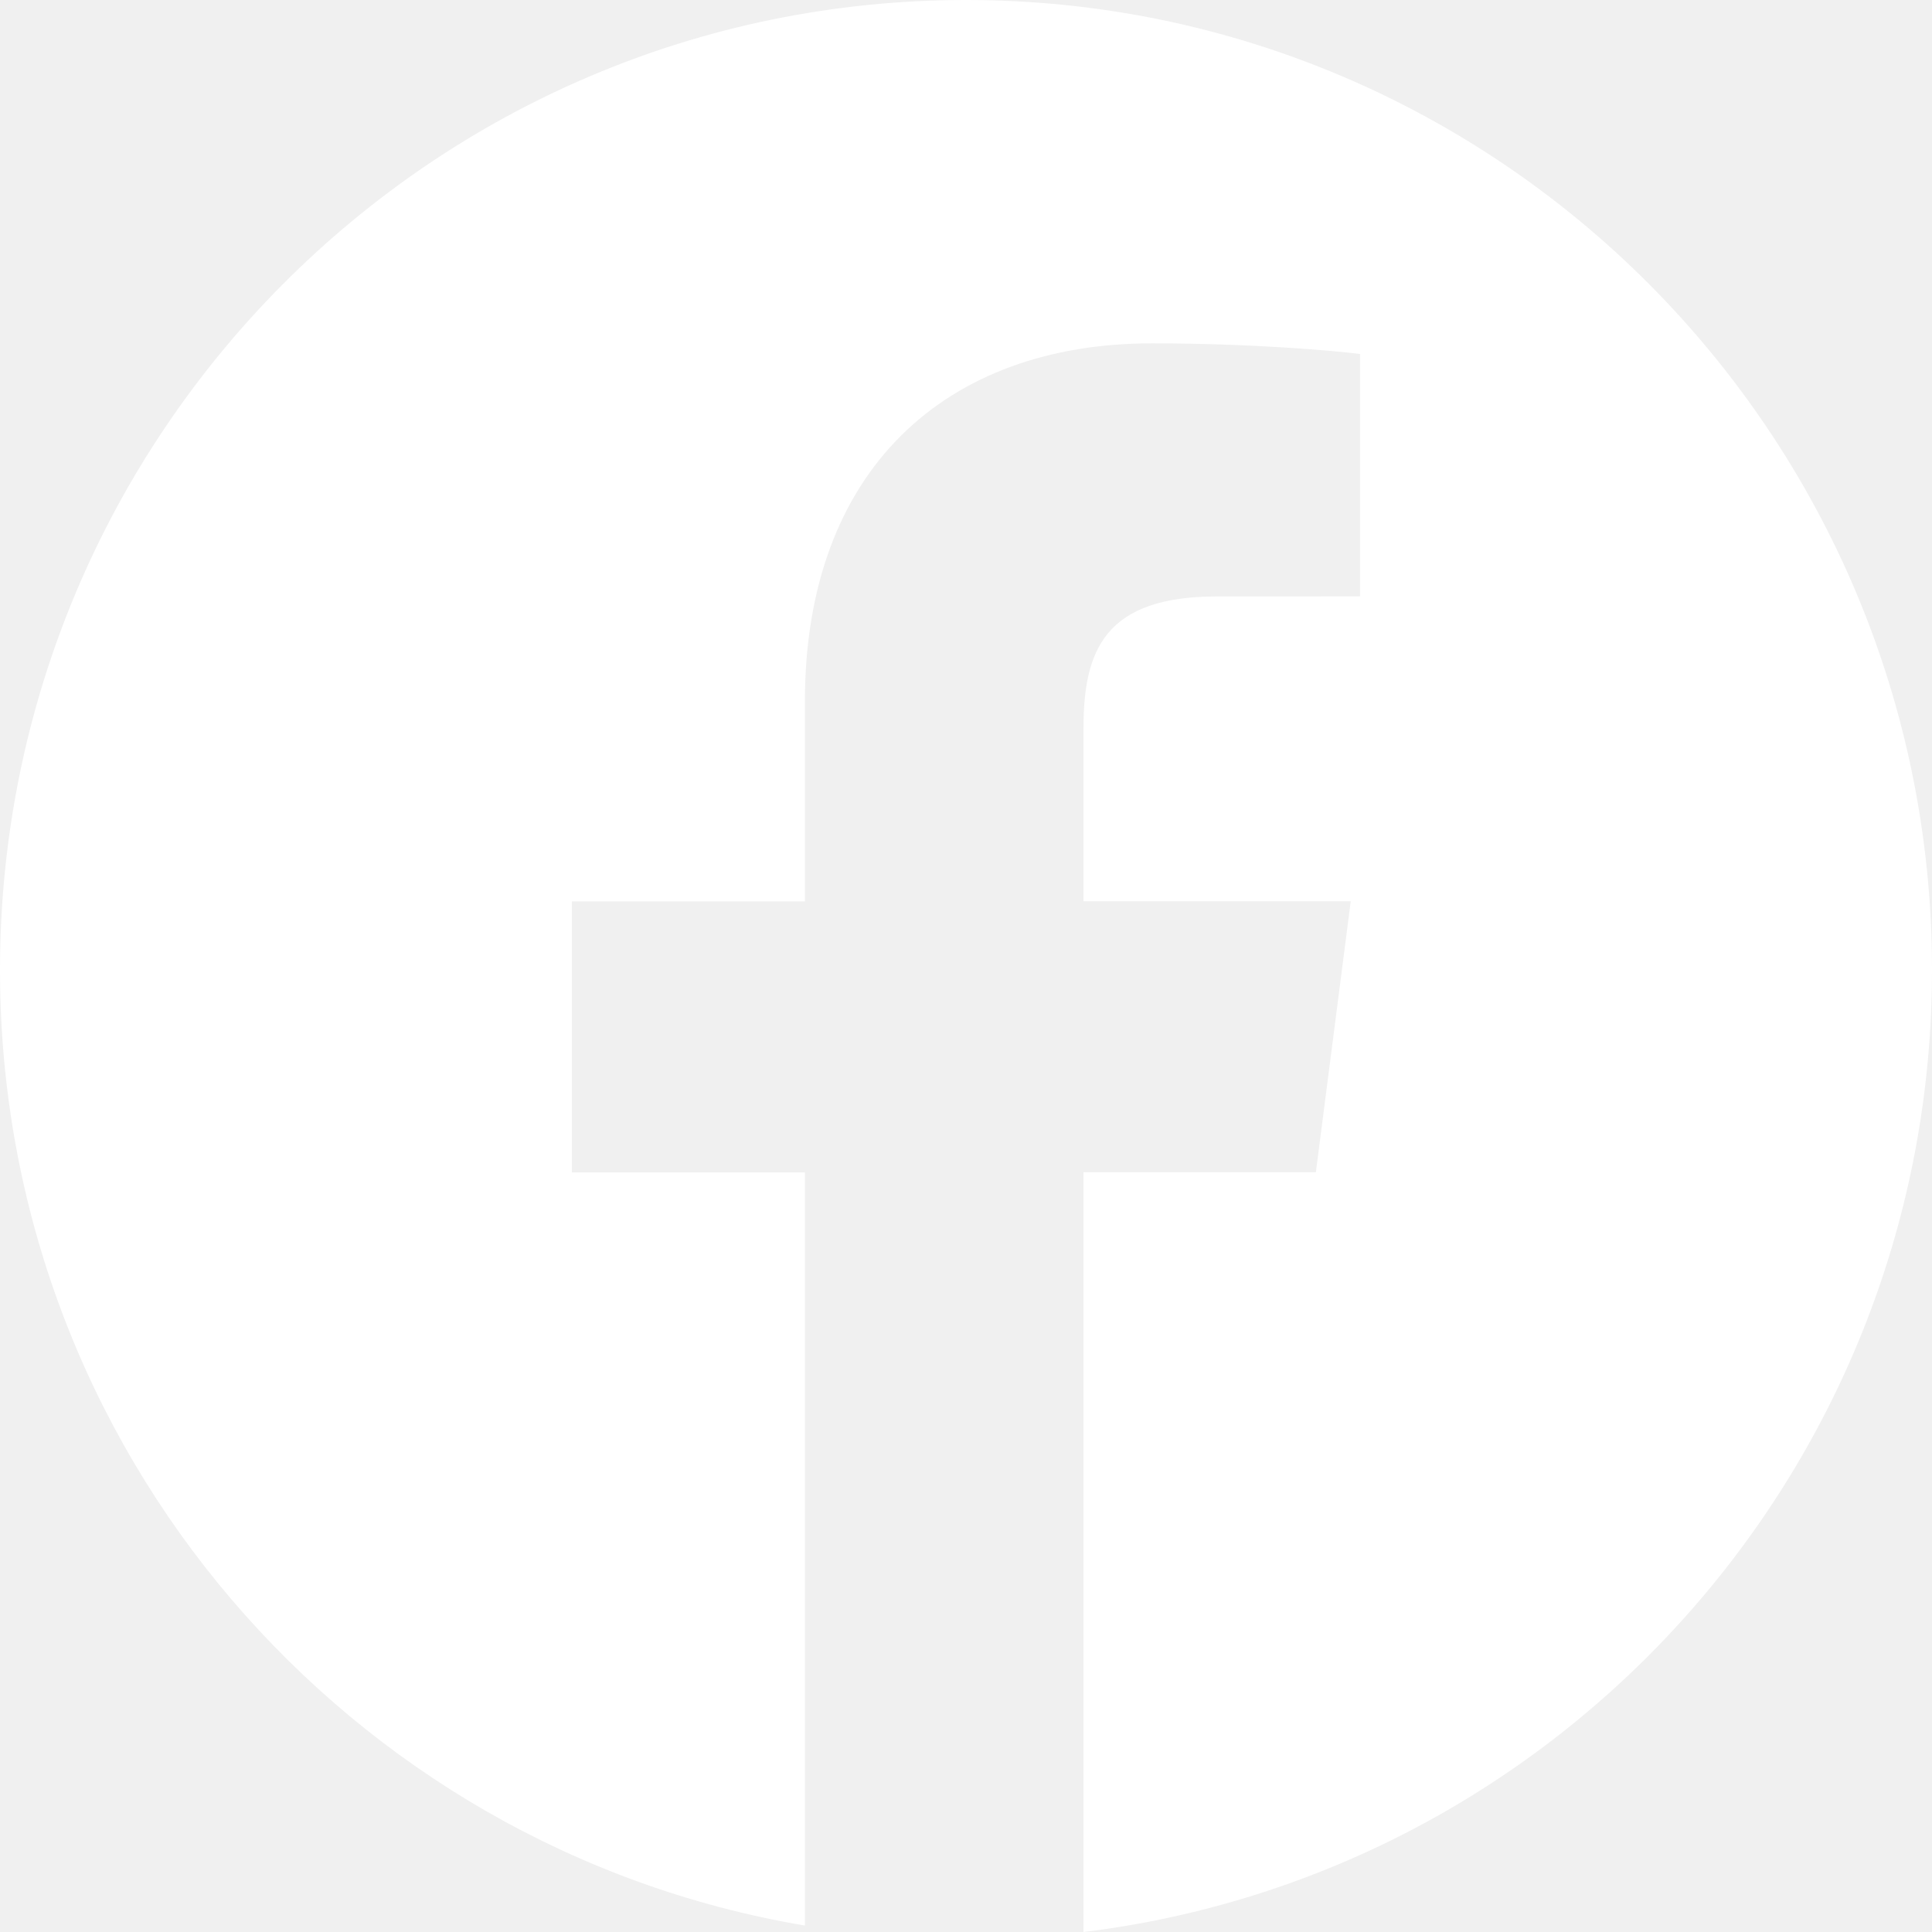
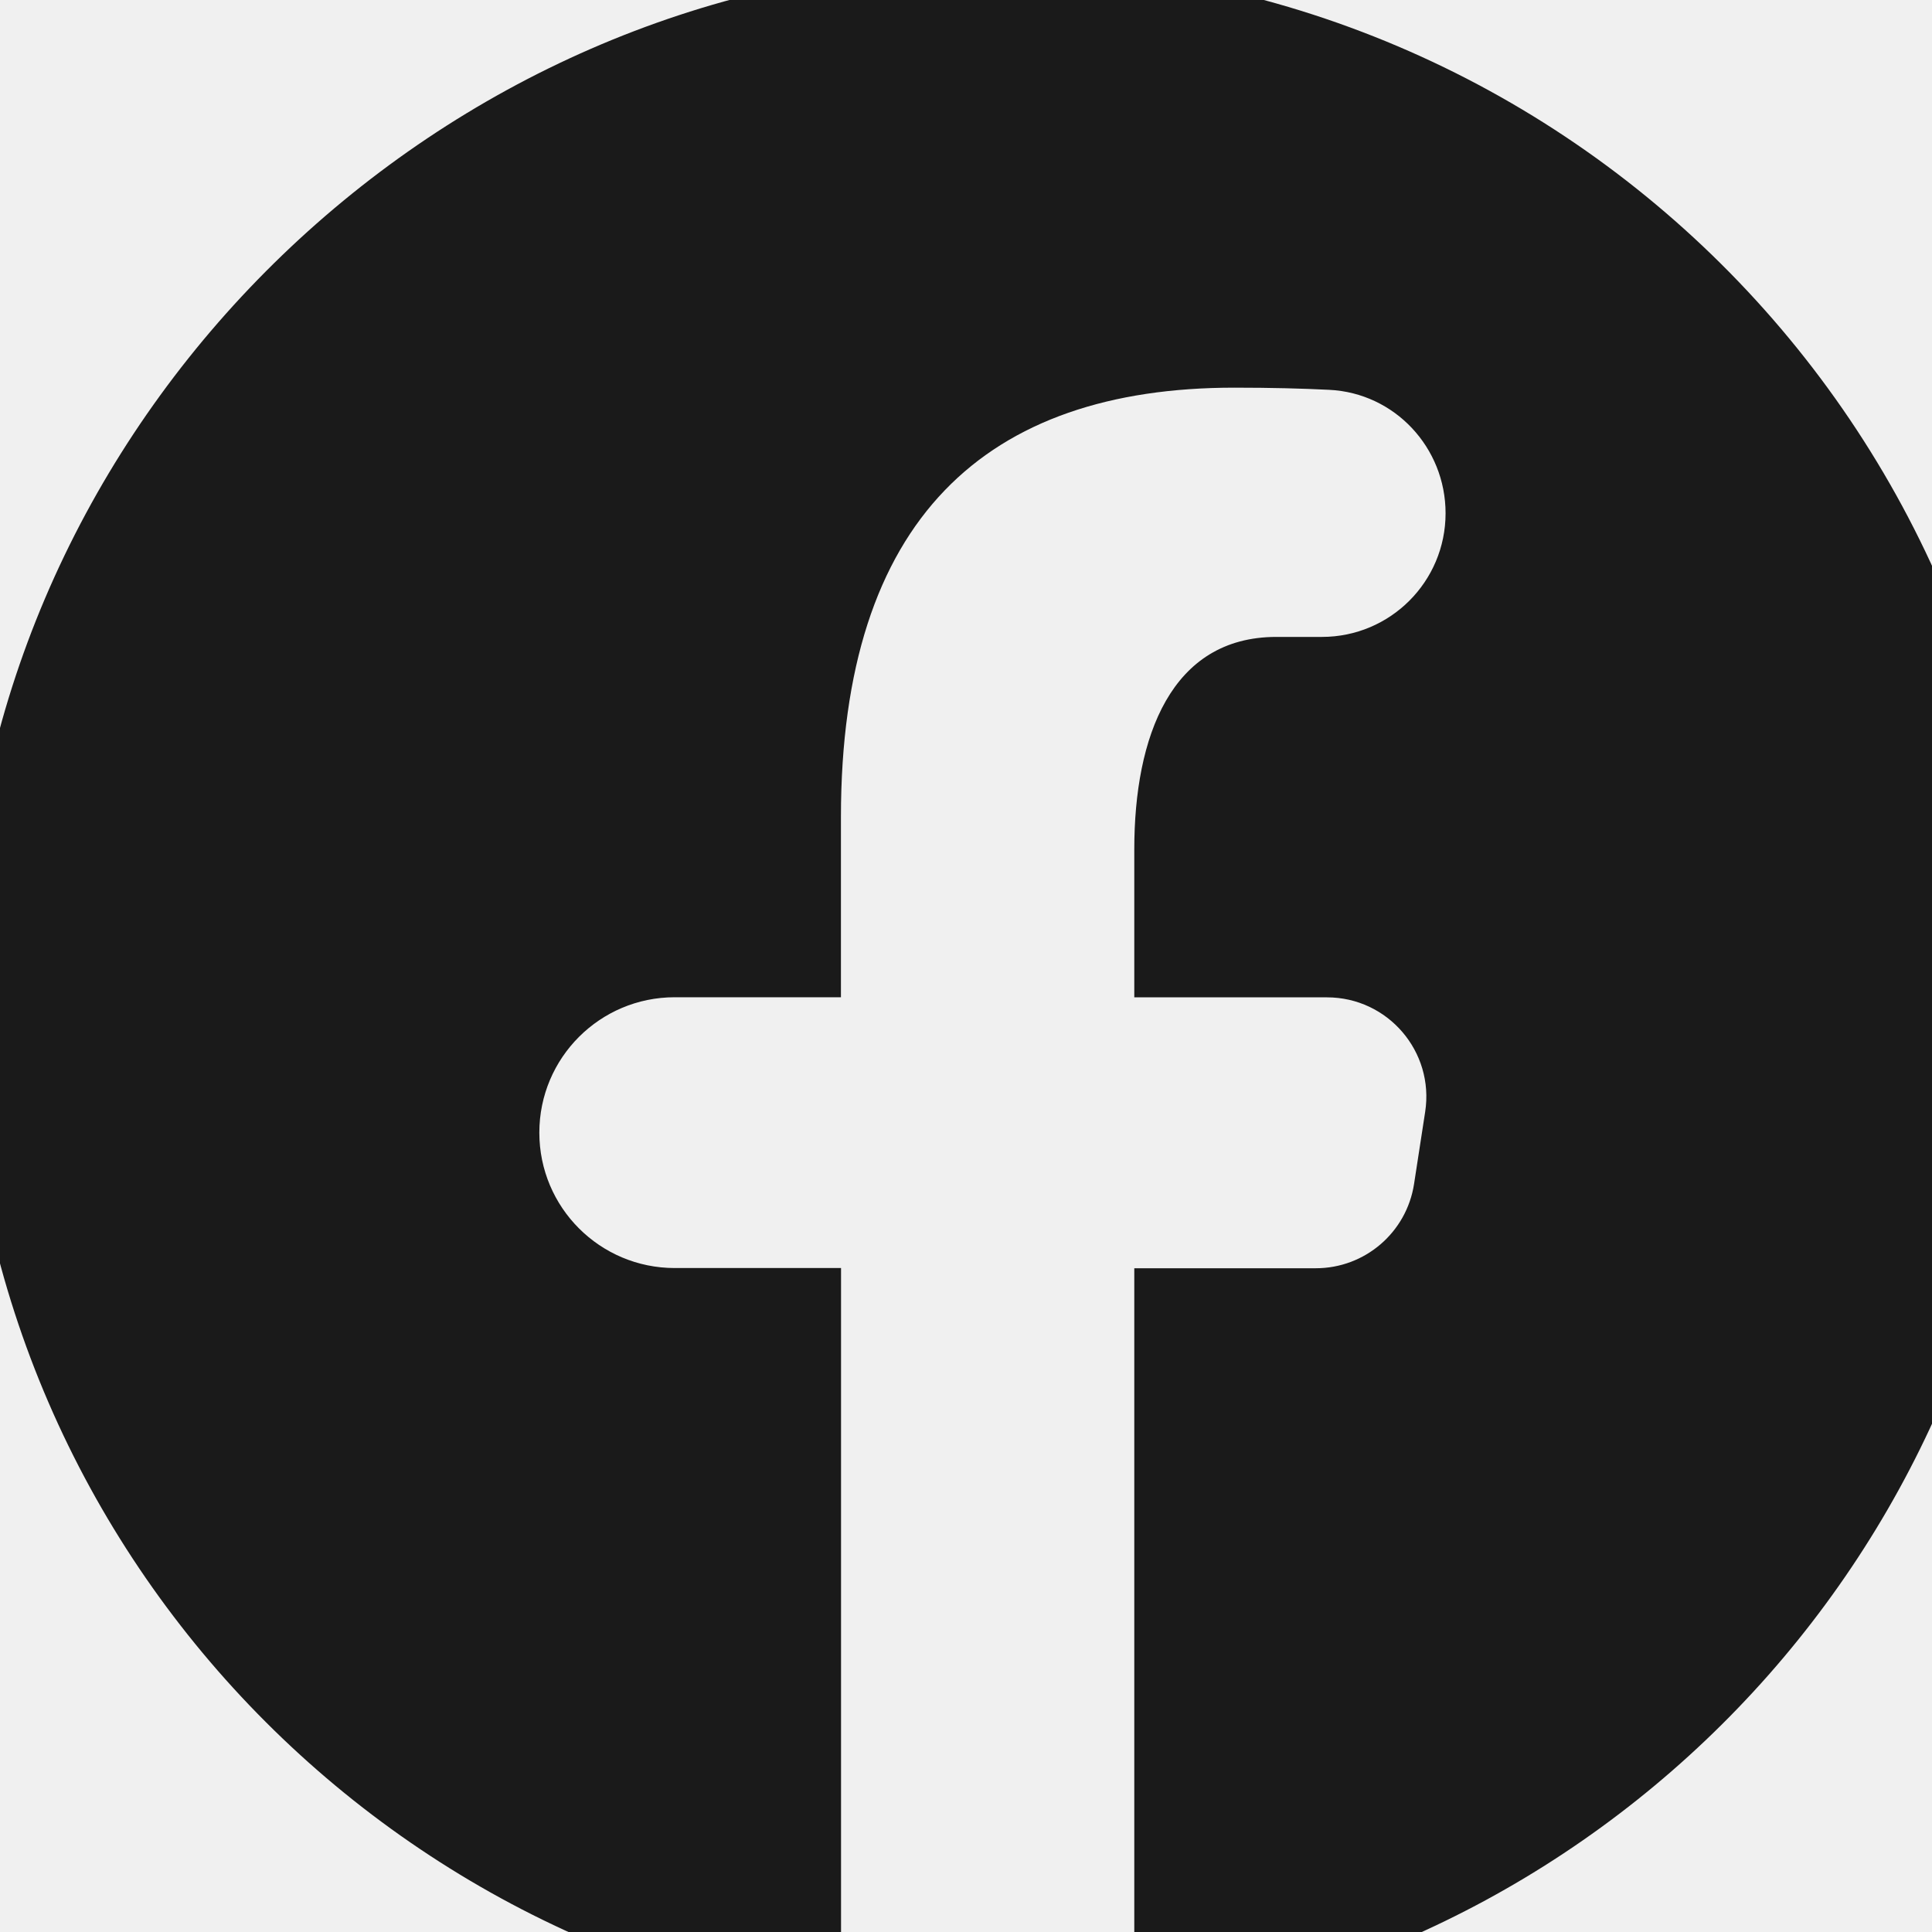
- <svg xmlns="http://www.w3.org/2000/svg" width="21" height="21" viewBox="0 0 21 21" fill="none">
-   <path d="M10.5 0C4.701 0 0 4.721 0 10.544C0 15.767 3.785 20.092 8.749 20.93V12.744H6.216V9.798H8.749V7.626C8.749 5.106 10.282 3.732 12.521 3.732C13.593 3.732 14.515 3.812 14.783 3.848V6.482L13.229 6.483C12.012 6.483 11.777 7.064 11.777 7.916V9.796H14.682L14.303 12.742H11.777V21C16.972 20.365 21 15.93 21 10.541C21 4.721 16.299 0 10.5 0Z" fill="white" />
+ <svg xmlns="http://www.w3.org/2000/svg" x="0" y="0" width="120" height="120" viewBox="25,75,200,100" style="fill:#1A1A1A;">
+   <g fill="#1a1a1a" fill-rule="nonzero" stroke="none" stroke-width="1" stroke-linecap="butt" stroke-linejoin="miter" stroke-miterlimit="10" stroke-dasharray="" stroke-dashoffset="0" font-family="none" font-weight="none" font-size="none" text-anchor="none" style="mix-blend-mode: normal">
+     <g transform="scale(10.66667,10.66667)">
+       <path d="M11.666,2.005c-5.046,0.165 -9.292,4.246 -9.641,9.283c-0.369,5.329 3.442,9.832 8.481,10.589v-7.227h-1.614c-0.726,0 -1.314,-0.588 -1.314,-1.314v0c0,-0.726 0.588,-1.314 1.314,-1.314h1.613v-1.749c0,-2.896 1.411,-4.167 3.818,-4.167c0.357,0 0.662,0.008 0.921,0.021c0.636,0.031 1.129,0.561 1.129,1.198v0c0,0.663 -0.537,1.2 -1.2,1.2h-0.442c-1.022,0 -1.379,0.969 -1.379,2.061v1.437h1.87c0.591,0 1.043,0.527 0.953,1.111l-0.108,0.701c-0.073,0.47 -0.477,0.817 -0.953,0.817h-1.762v7.247c4.883,-0.663 8.648,-4.837 8.648,-9.899c0,-5.634 -4.659,-10.179 -10.334,-9.995z" />
+     </g>
+   </g>
</svg>
